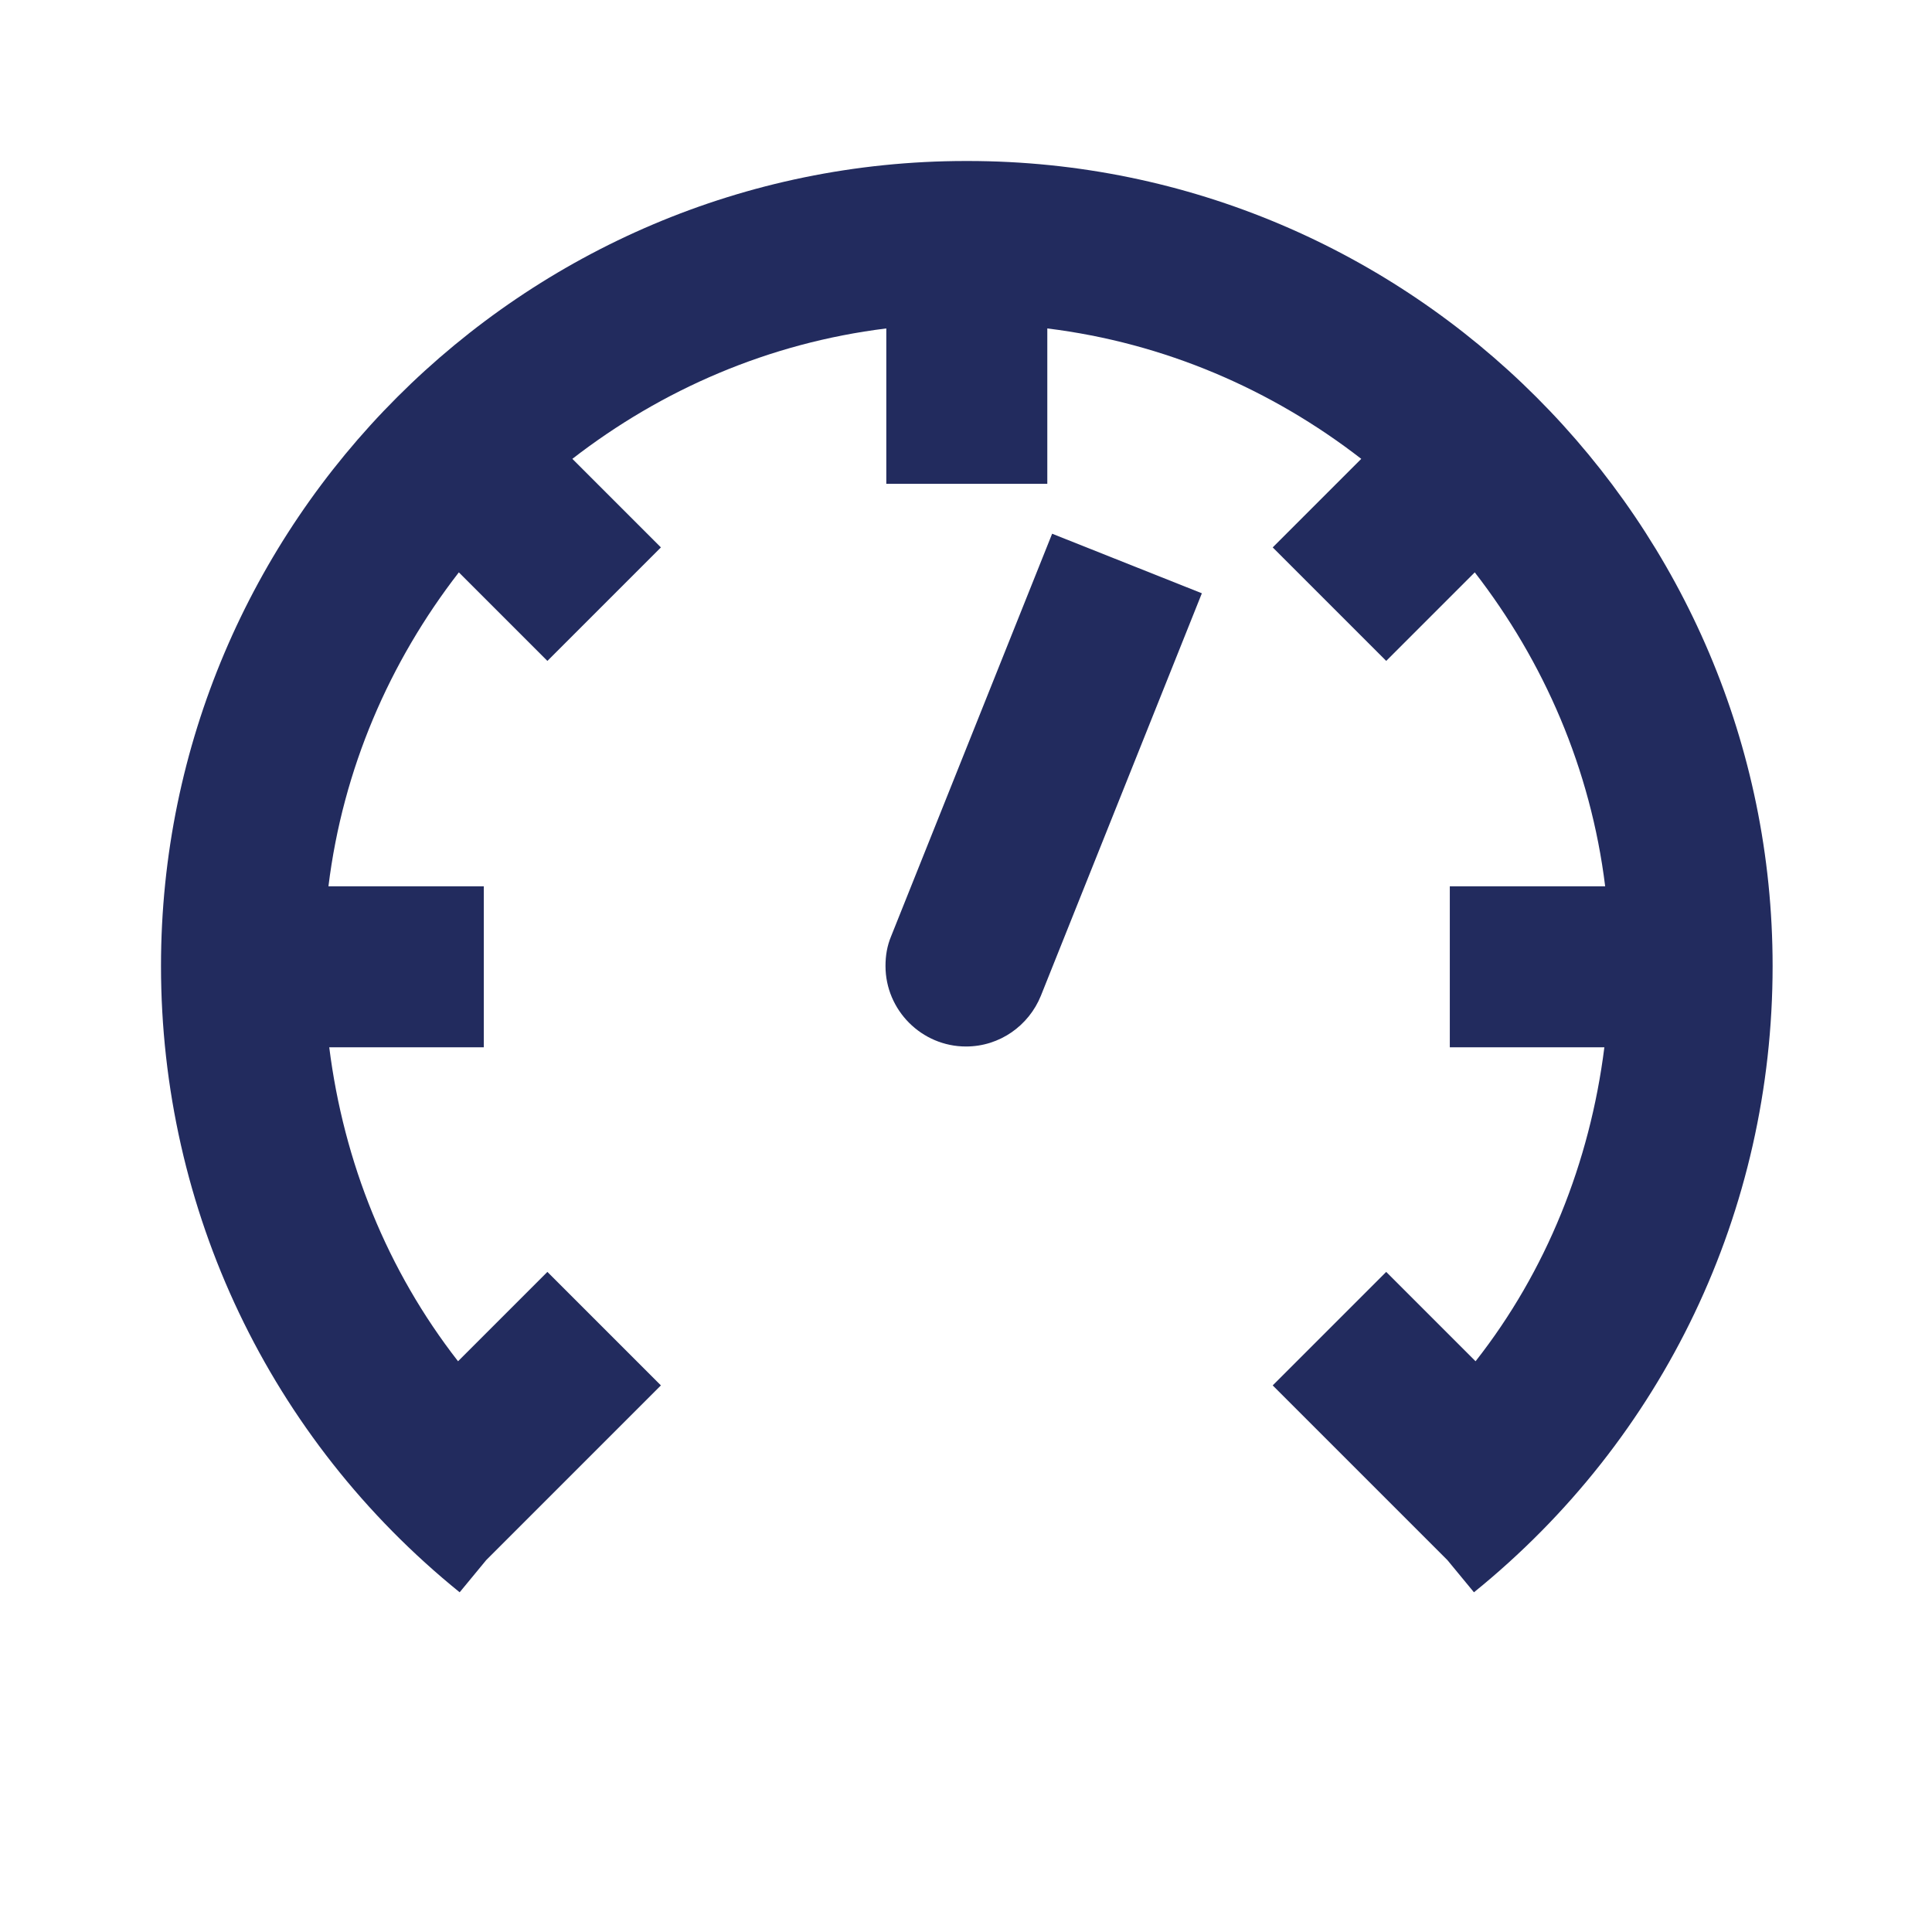
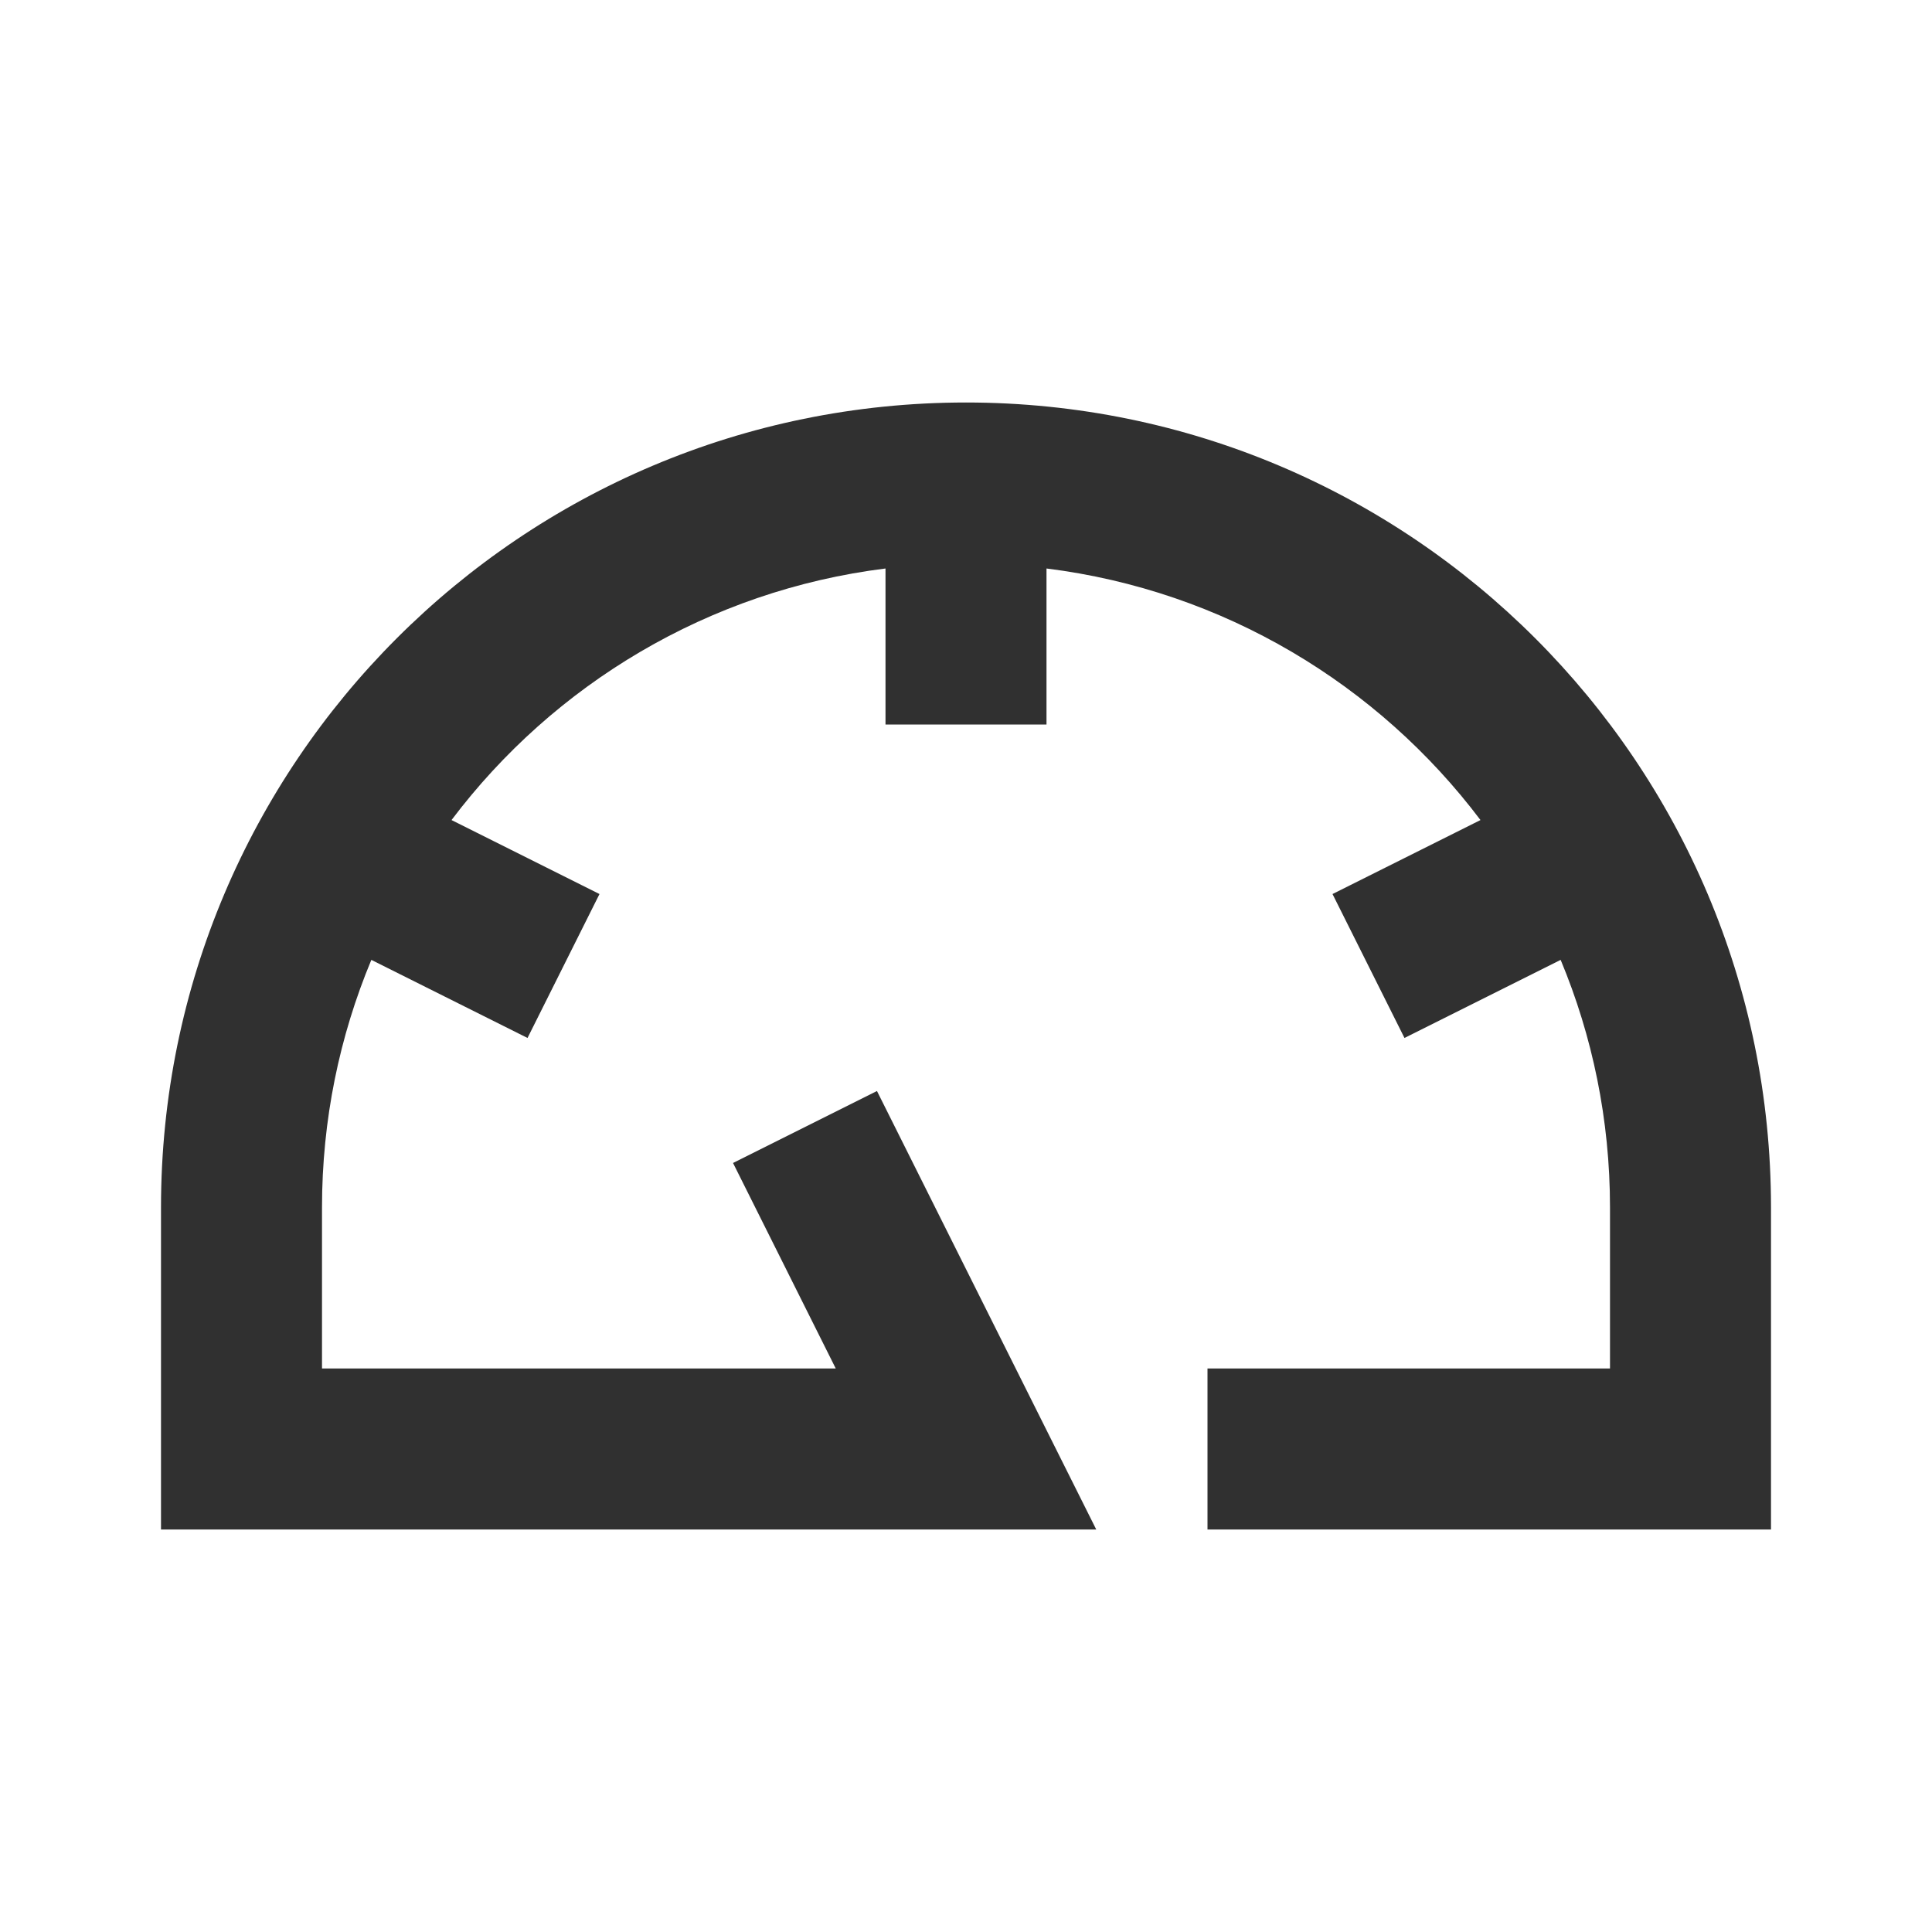
- <svg xmlns="http://www.w3.org/2000/svg" height="18" width="18" viewBox="0 0 24 24" fill="#242D3D" class="atds-icon-svg" data-gui="atds-icon-mileage">
-   <path d="M14.93 7.37L13.07 6.63L11.07 11.63C11.02 11.75 11 11.87 11 12C11 12.55 11.45 13 12 13C12.42 13 12.78 12.74 12.93 12.37L14.93 7.37Z" fill="#222B5E" />
-   <path d="M12 2C6.49 2 2 6.49 2 12C2 15.03 3.35 17.87 5.71 19.78L6.04 19.38L8.21 17.21L6.8 15.8L5.69 16.91C4.81 15.78 4.27 14.44 4.09 13.01H6.01V11.01H4.08C4.26 9.55 4.84 8.22 5.7 7.11L6.8 8.21L8.21 6.8L7.11 5.7C8.22 4.84 9.55 4.26 11.01 4.08V6.01H13.01V4.08C14.47 4.26 15.8 4.84 16.91 5.7L15.81 6.8L17.22 8.21L18.32 7.11C19.18 8.22 19.76 9.55 19.94 11.01H18.01V13.01H19.93C19.75 14.44 19.21 15.79 18.33 16.91L17.22 15.8L15.81 17.21L17.98 19.38L18.31 19.78C20.67 17.87 22.02 15.04 22.02 12C22.02 6.49 17.53 2 12.02 2H12Z" fill="#222B5E" />
+ <svg xmlns="http://www.w3.org/2000/svg" class="Default_svgIcon___F9Lm" data-test-id="MileageIcon" focusable="false" viewBox="0 0 24 24" style="font-size: 24px;" width="24" height="24">
+   <path d="M5.609 10.187C6.88 8.502 8.802 7.336 11 7.062V9H13V7.062C15.198 7.336 17.12 8.502 18.391 10.187L16.553 11.106L17.447 12.894L19.387 11.924C19.782 12.871 20 13.91 20 15L20 17H15V19H21H22L22 18V15C22 9.477 17.523 5 12 5C6.477 5 2 9.477 2 15V18V19L3 19H12H13.618L12.894 17.553L10.894 13.553L9.106 14.447L10.382 17H4V15C4 13.91 4.218 12.871 4.613 11.924L6.553 12.894L7.447 11.106L5.609 10.187Z" fill="#303030" />
</svg>
